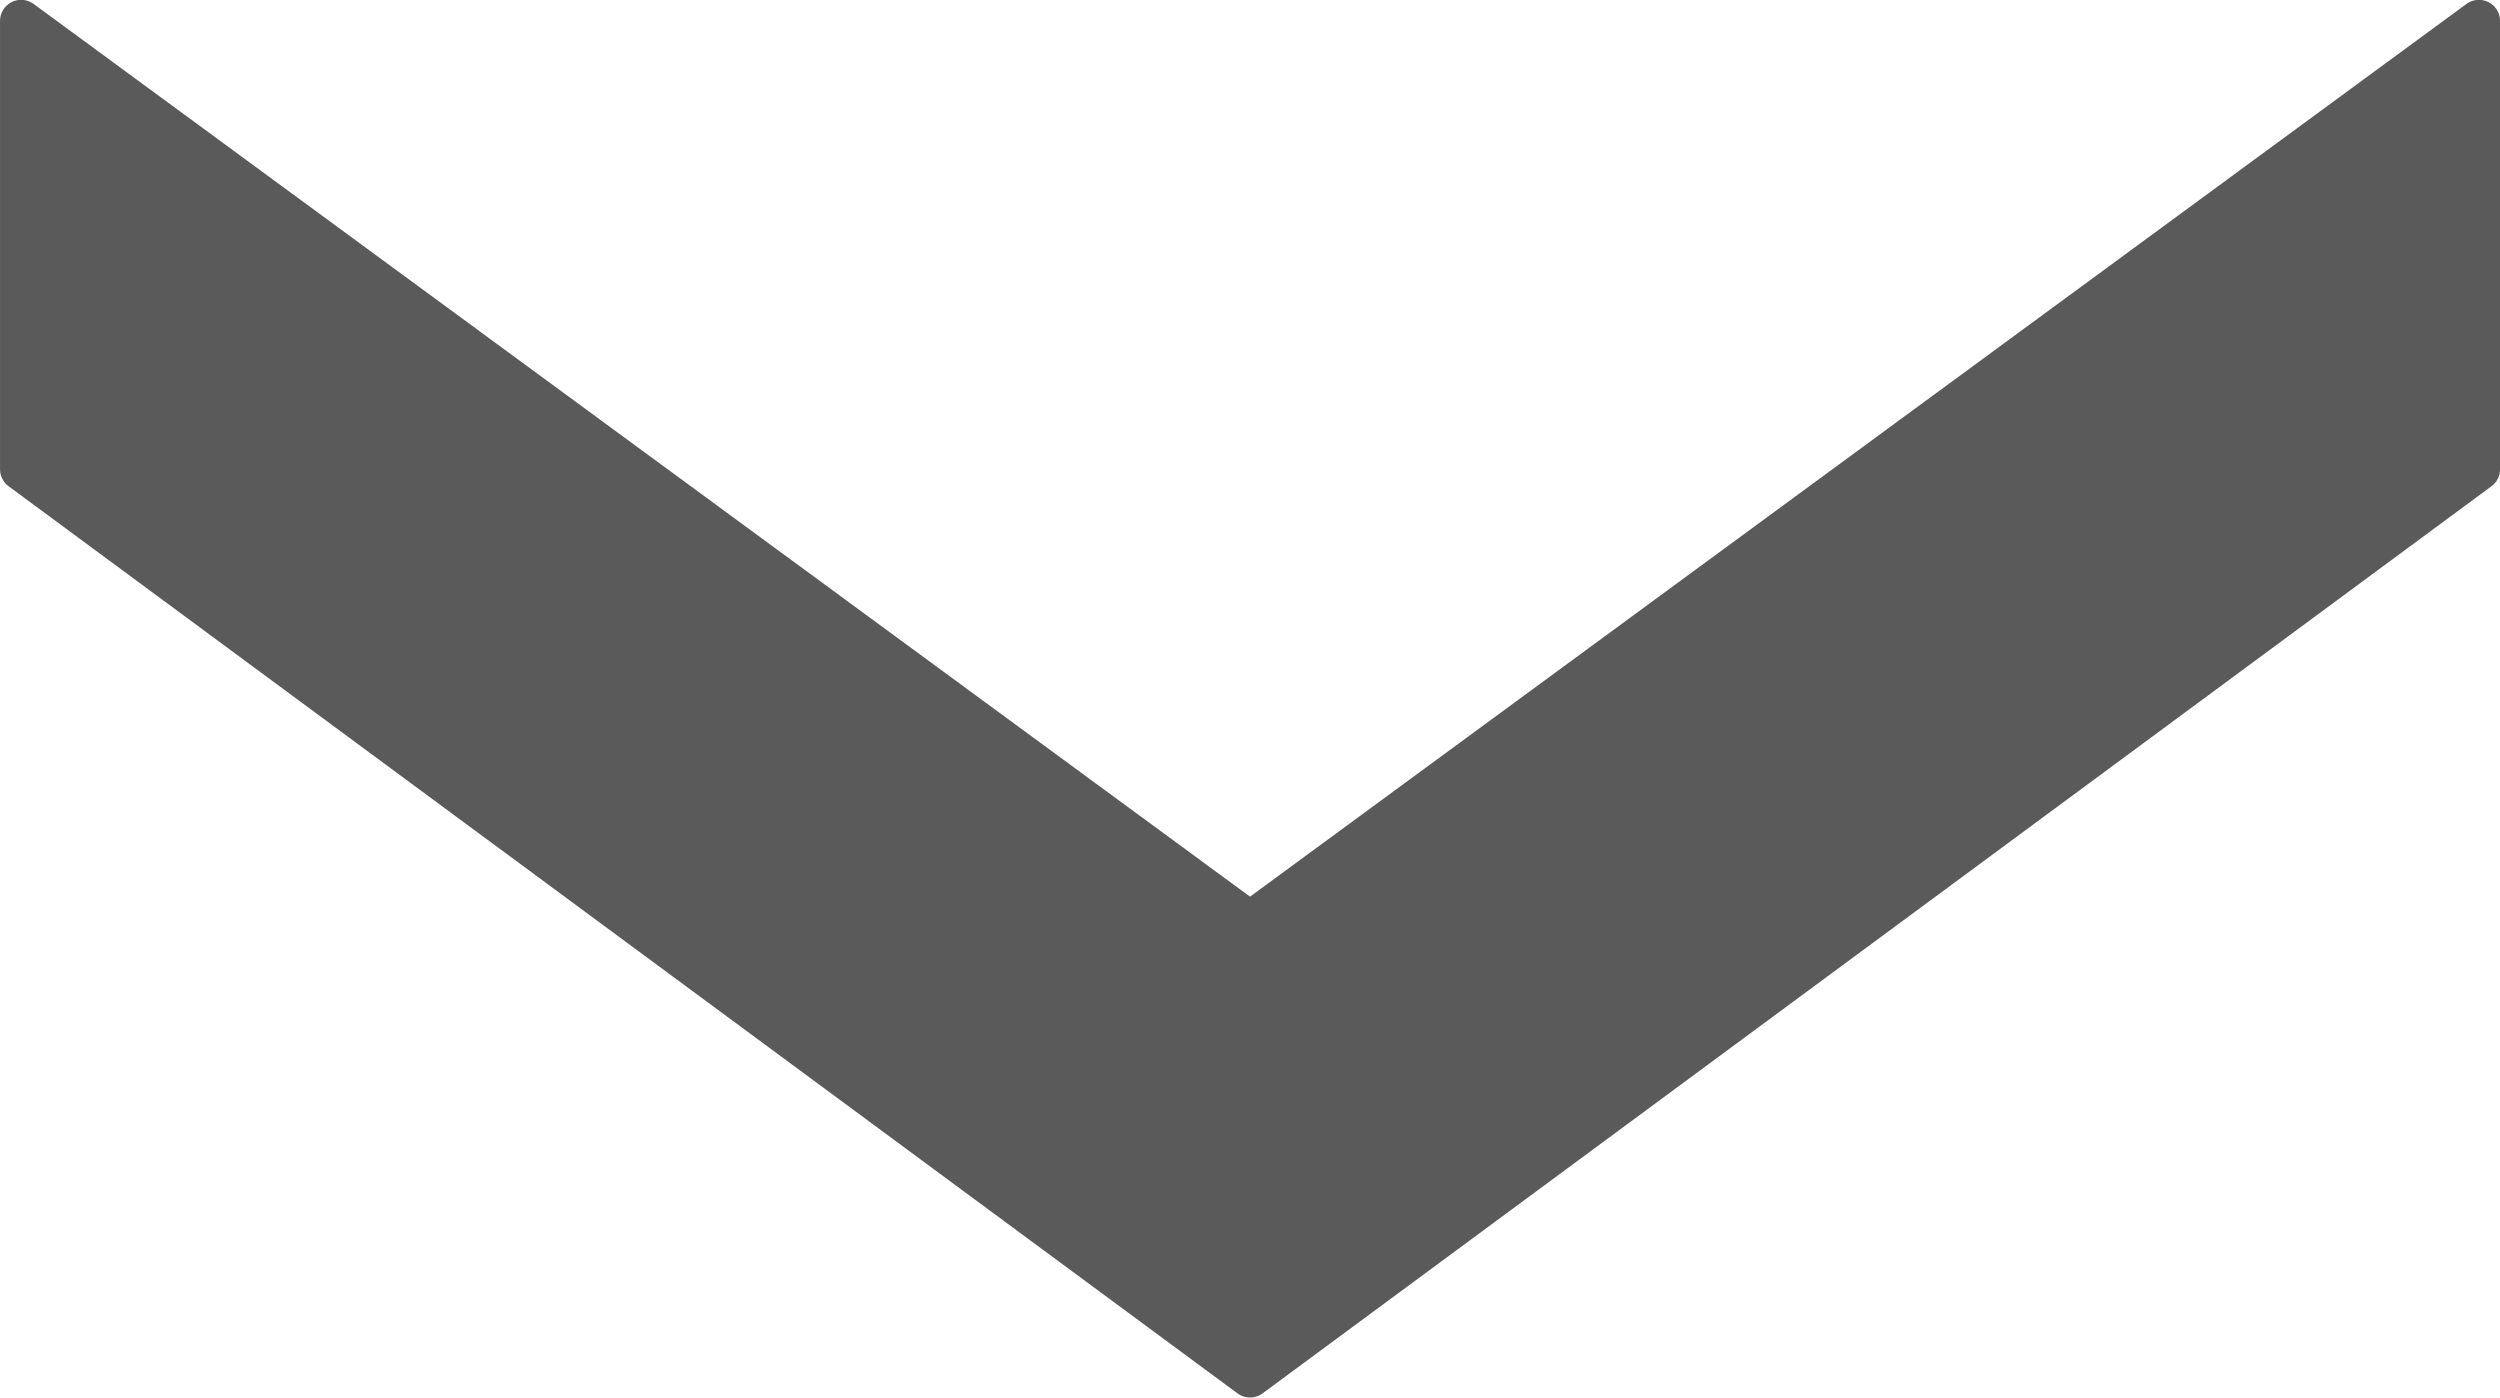
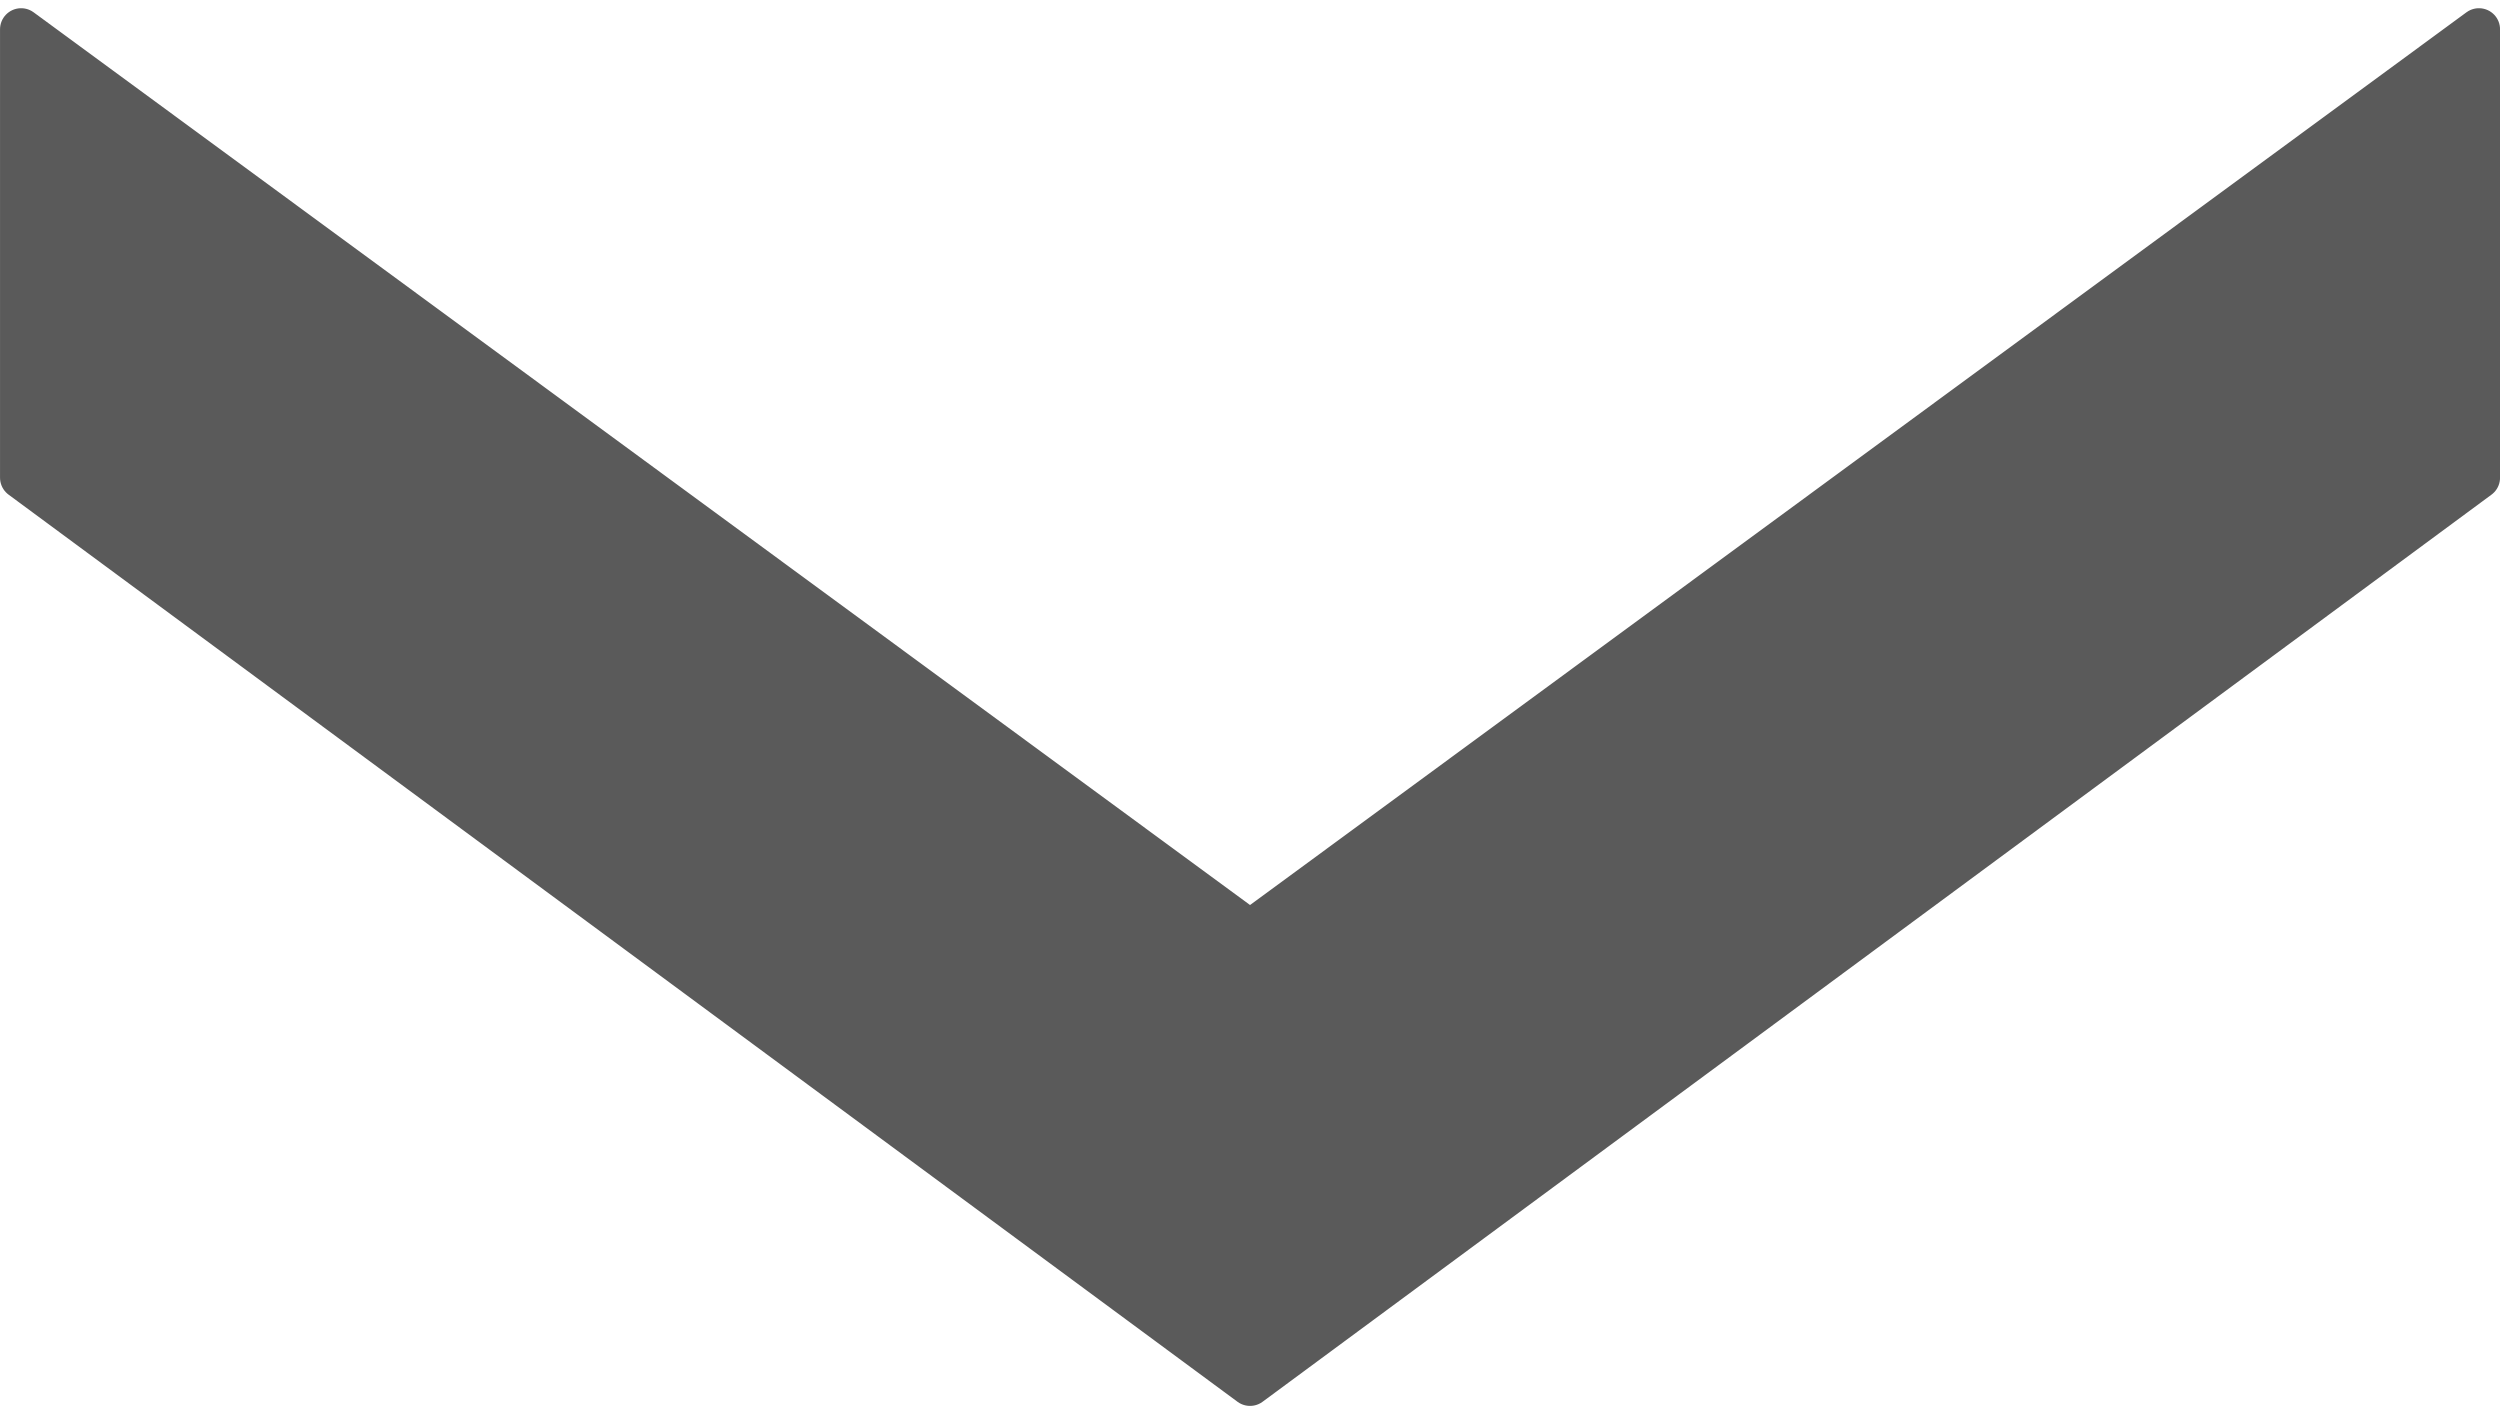
- <svg xmlns="http://www.w3.org/2000/svg" width="20.078mm" height="11.225mm" version="1.1" viewBox="0 0 20.078 11.225">
+ <svg xmlns="http://www.w3.org/2000/svg" width="76" height="43" viewBox="0 0 20.078 11.225">
  <defs>
-     <clipPath id="a">
-       <path d="m0 0h77.167v44.667h-77.167z" />
+     <clipPath id="A">
+       <path d="M0 0h77.167v44.667H0z" />
    </clipPath>
  </defs>
-   <g transform="translate(-14.907 -188.58)">
-     <g transform="matrix(.26458 0 0 .26458 14.738 188.24)">
-       <path d="m75.886 1.921v13.608l-37.303 27.536-37.303-27.536v-13.608l37.303 27.376z" fill-opacity="0" />
-       <path d="m75.886 1.921v13.608l-37.303 27.536-37.303-27.536v-13.608l37.303 27.376z" clip-path="url(#a)" fill="#5a5a5a" stroke="#5a5a5a" stroke-linecap="round" stroke-linejoin="round" stroke-width="1.281px" />
-     </g>
-   </g>
+   <path d="M19.91.168v3.6l-9.87 7.285L.17 3.77v-3.6l9.87 7.243z" fill-opacity="0" />
+   <path d="M75.886 1.92V15.53L38.583 43.065 1.28 15.53V1.92l37.303 27.376z" clip-path="url(#A)" fill="#5a5a5a" stroke="#5a5a5a" stroke-linejoin="round" stroke-width="1.281" transform="matrix(.26458 0 0 .26458 -.169 -.34)" />
</svg>
